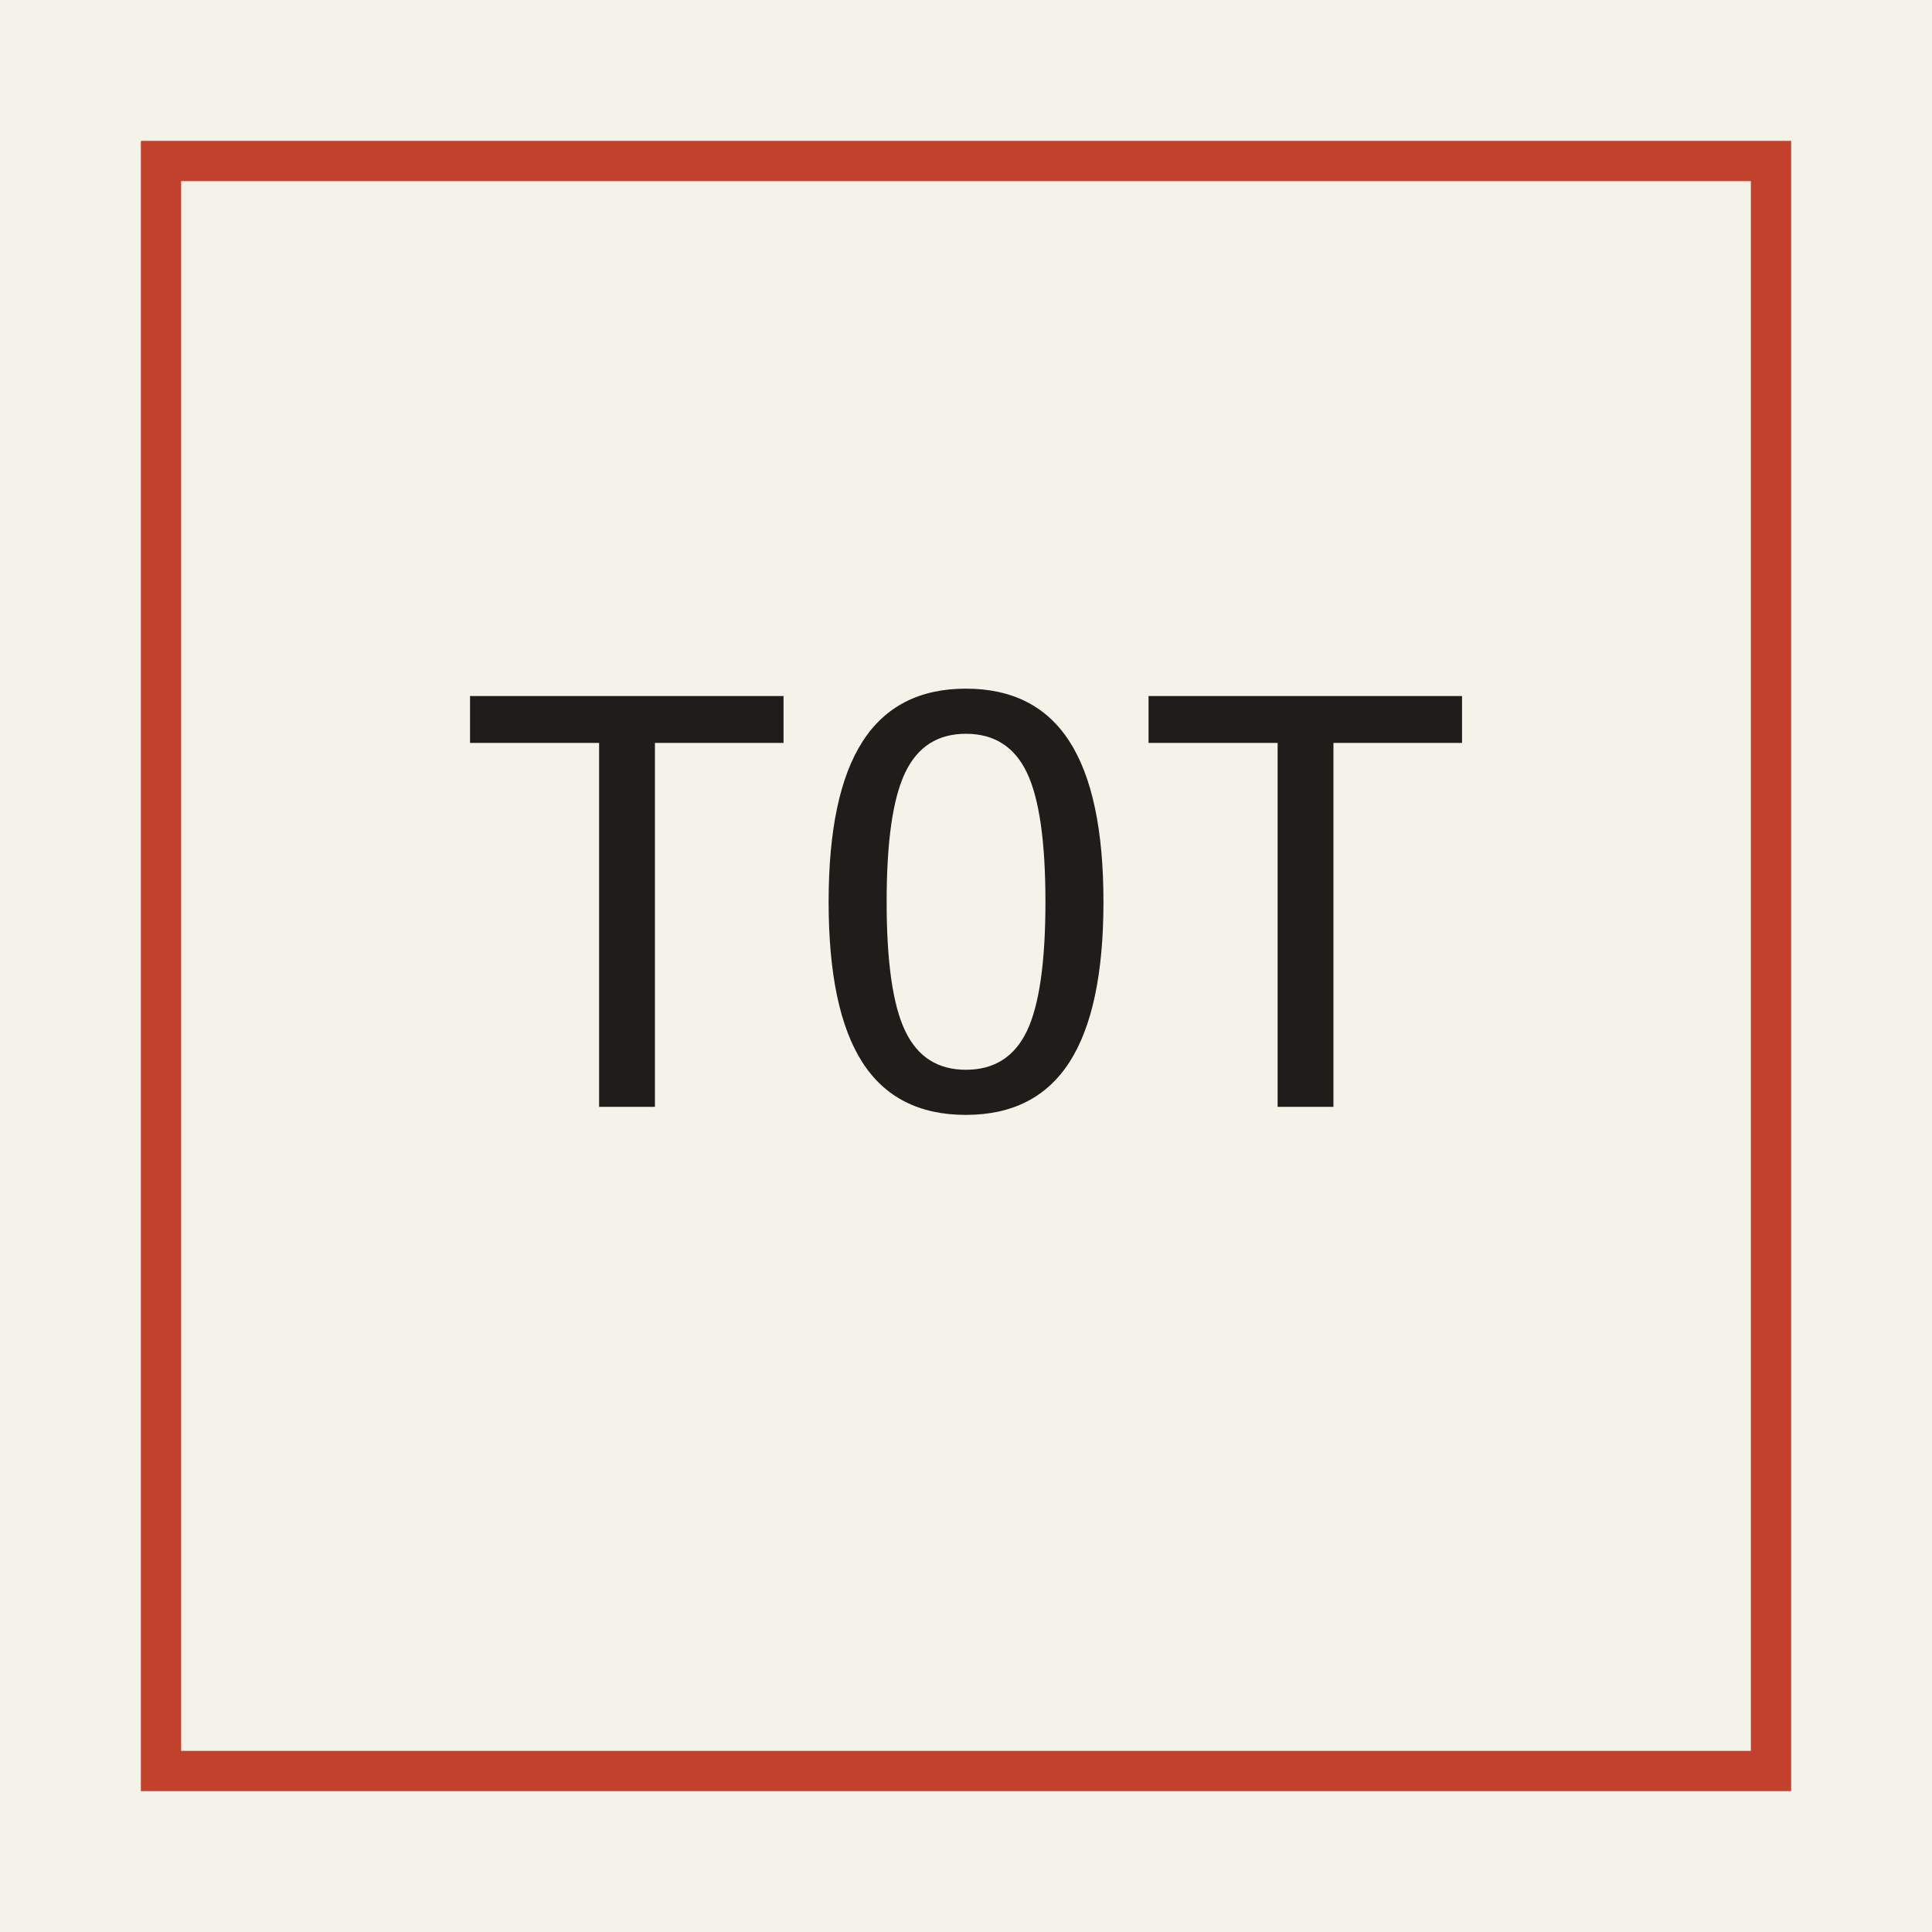
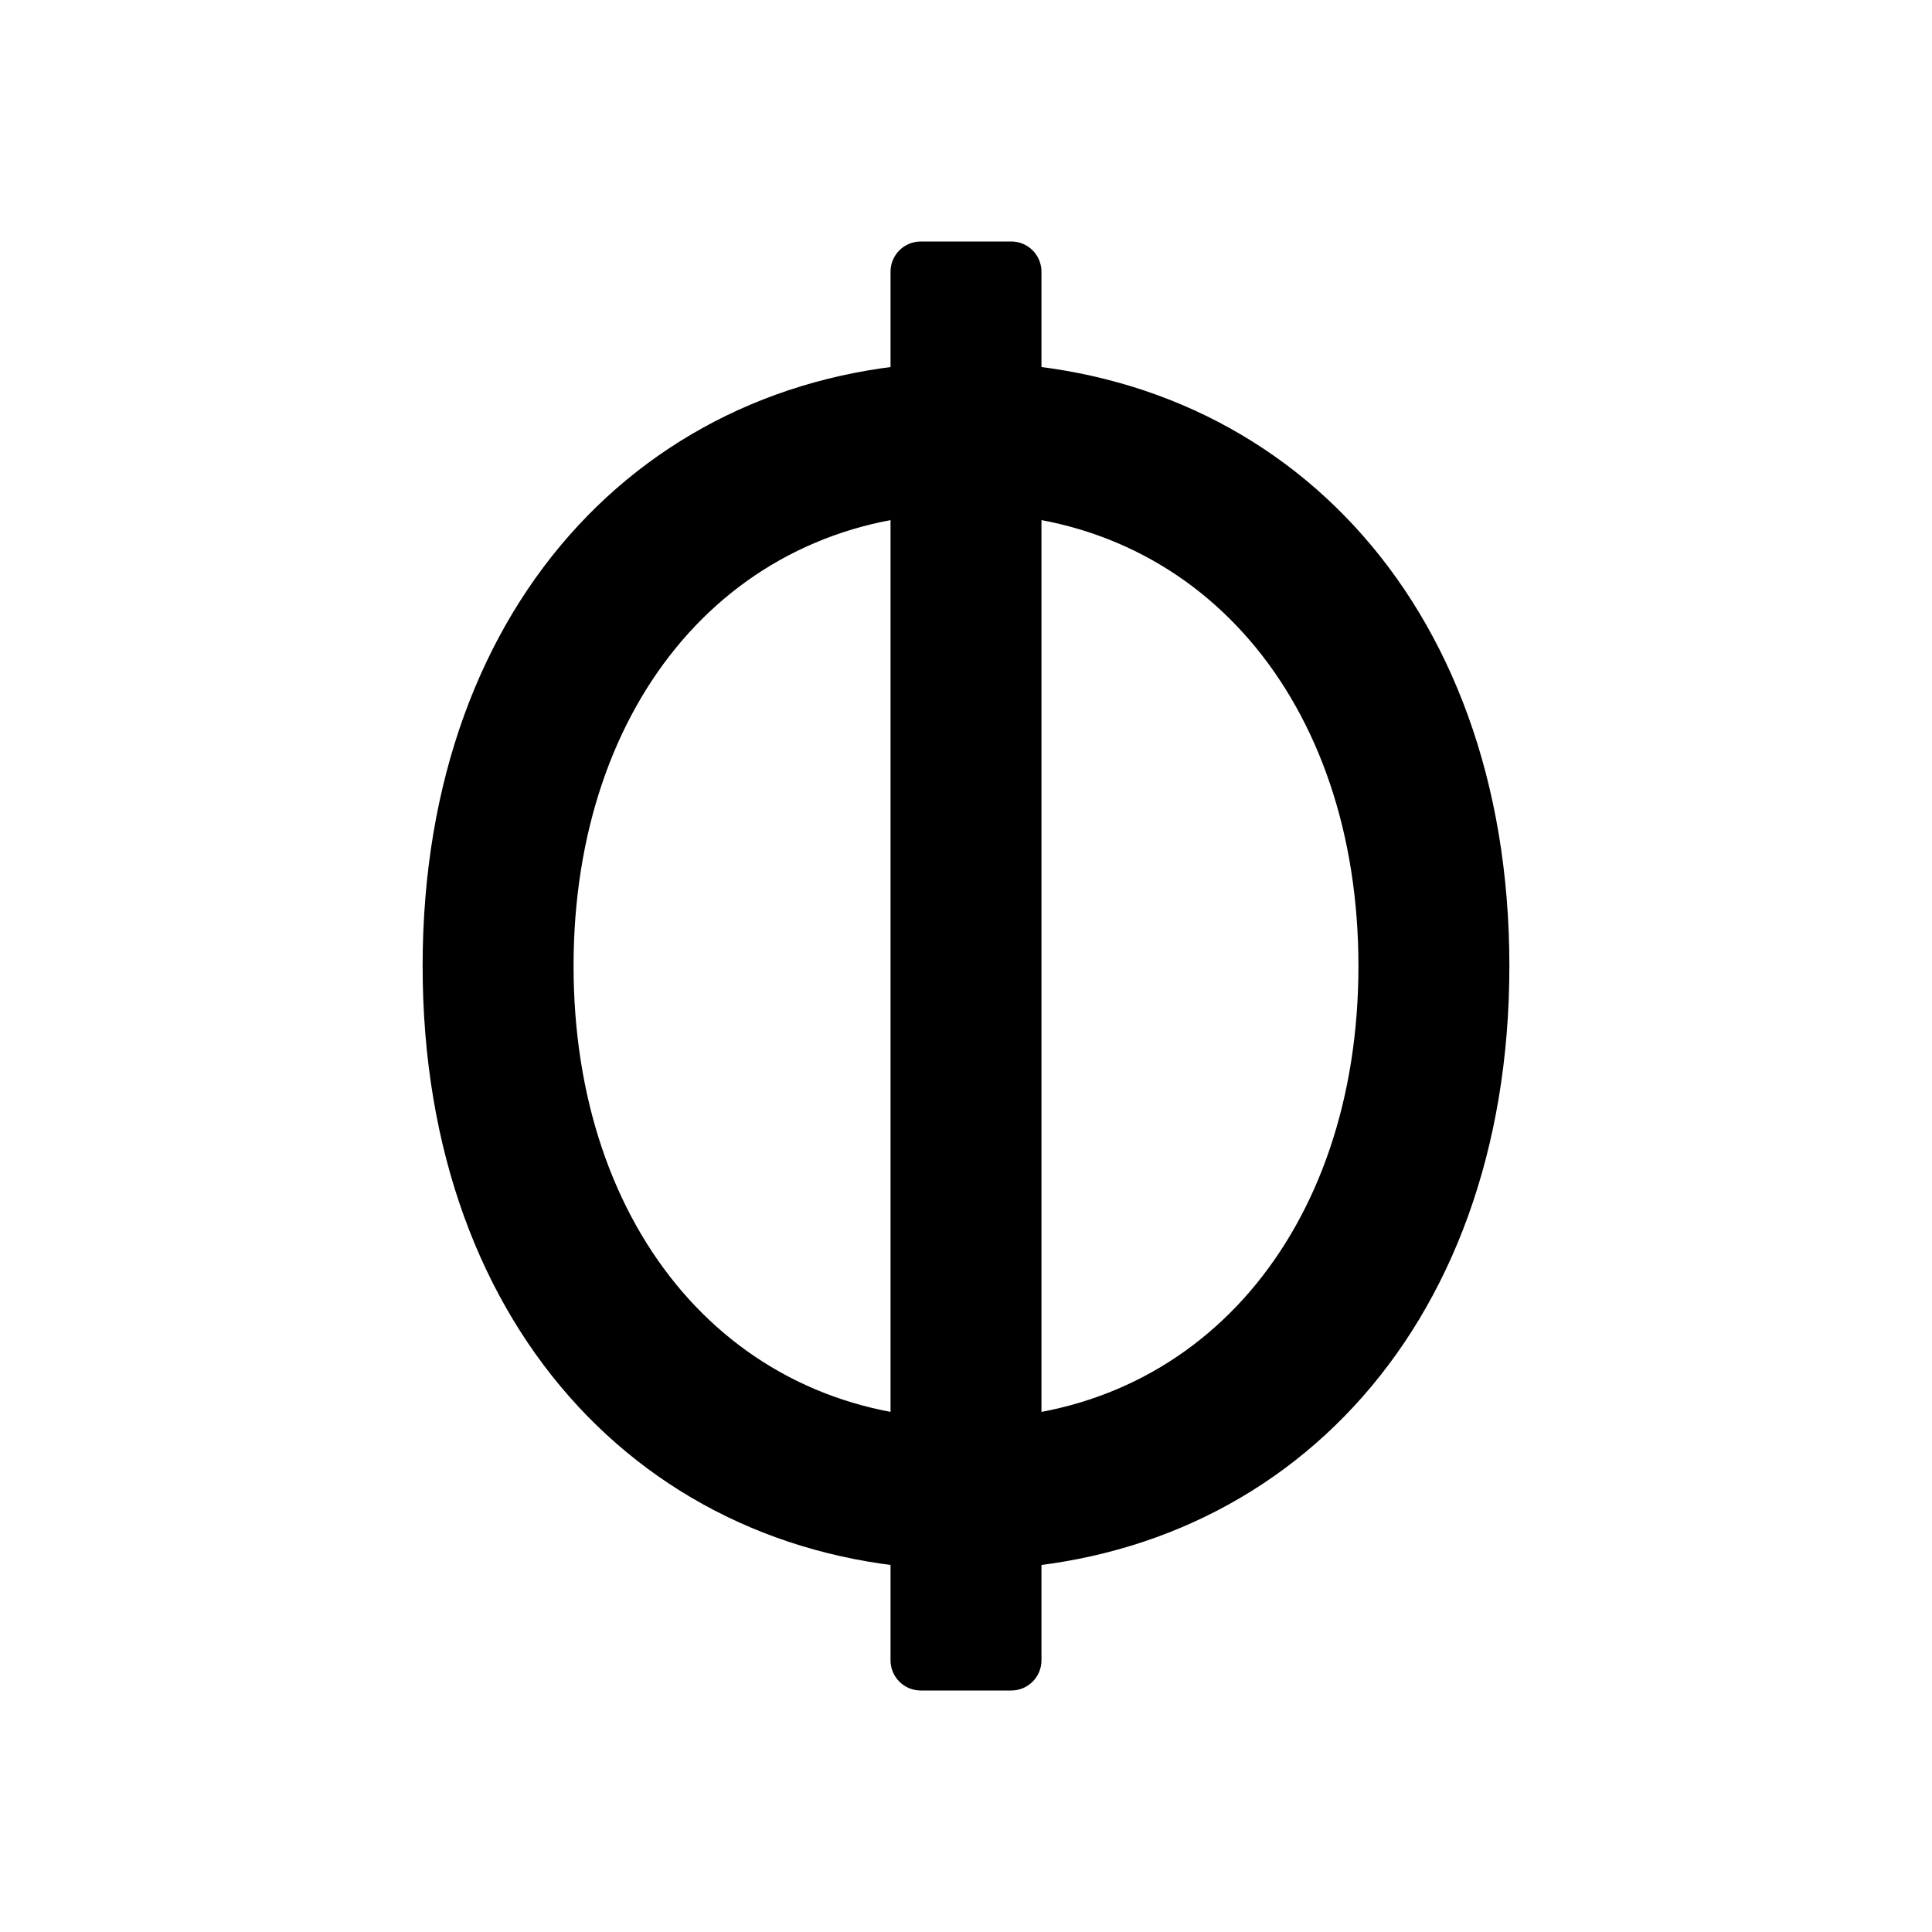
- <svg xmlns="http://www.w3.org/2000/svg" width="192" height="192" viewBox="0 0 192 192">
-   <rect width="192" height="192" fill="#f5f2ea" />
-   <rect x="16" y="16" width="160" height="160" fill="none" stroke="#c2412d" stroke-width="4" />
-   <text x="96" y="110" text-anchor="middle" font-family="monospace" font-size="56" fill="#1f1d1a">TOT</text>
+ <svg xmlns="http://www.w3.org/2000/svg" width="512" height="512" viewBox="0 0 512 512" fill="none">
+   <g fill="currentColor">
+     <path d="         M256 96         C174 96 112 158 112 256         C112 354 174 416 256 416         C338 416 400 354 400 256         C400 158 338 96 256 96         Z          M256 136         C318 136 360 186 360 256         C360 326 318 376 256 376         C194 376 152 326 152 256         C152 186 194 136 256 136         Z       " fill-rule="evenodd" />
+     <rect x="236" y="64" width="40" height="384" rx="8" />
+   </g>
</svg>
